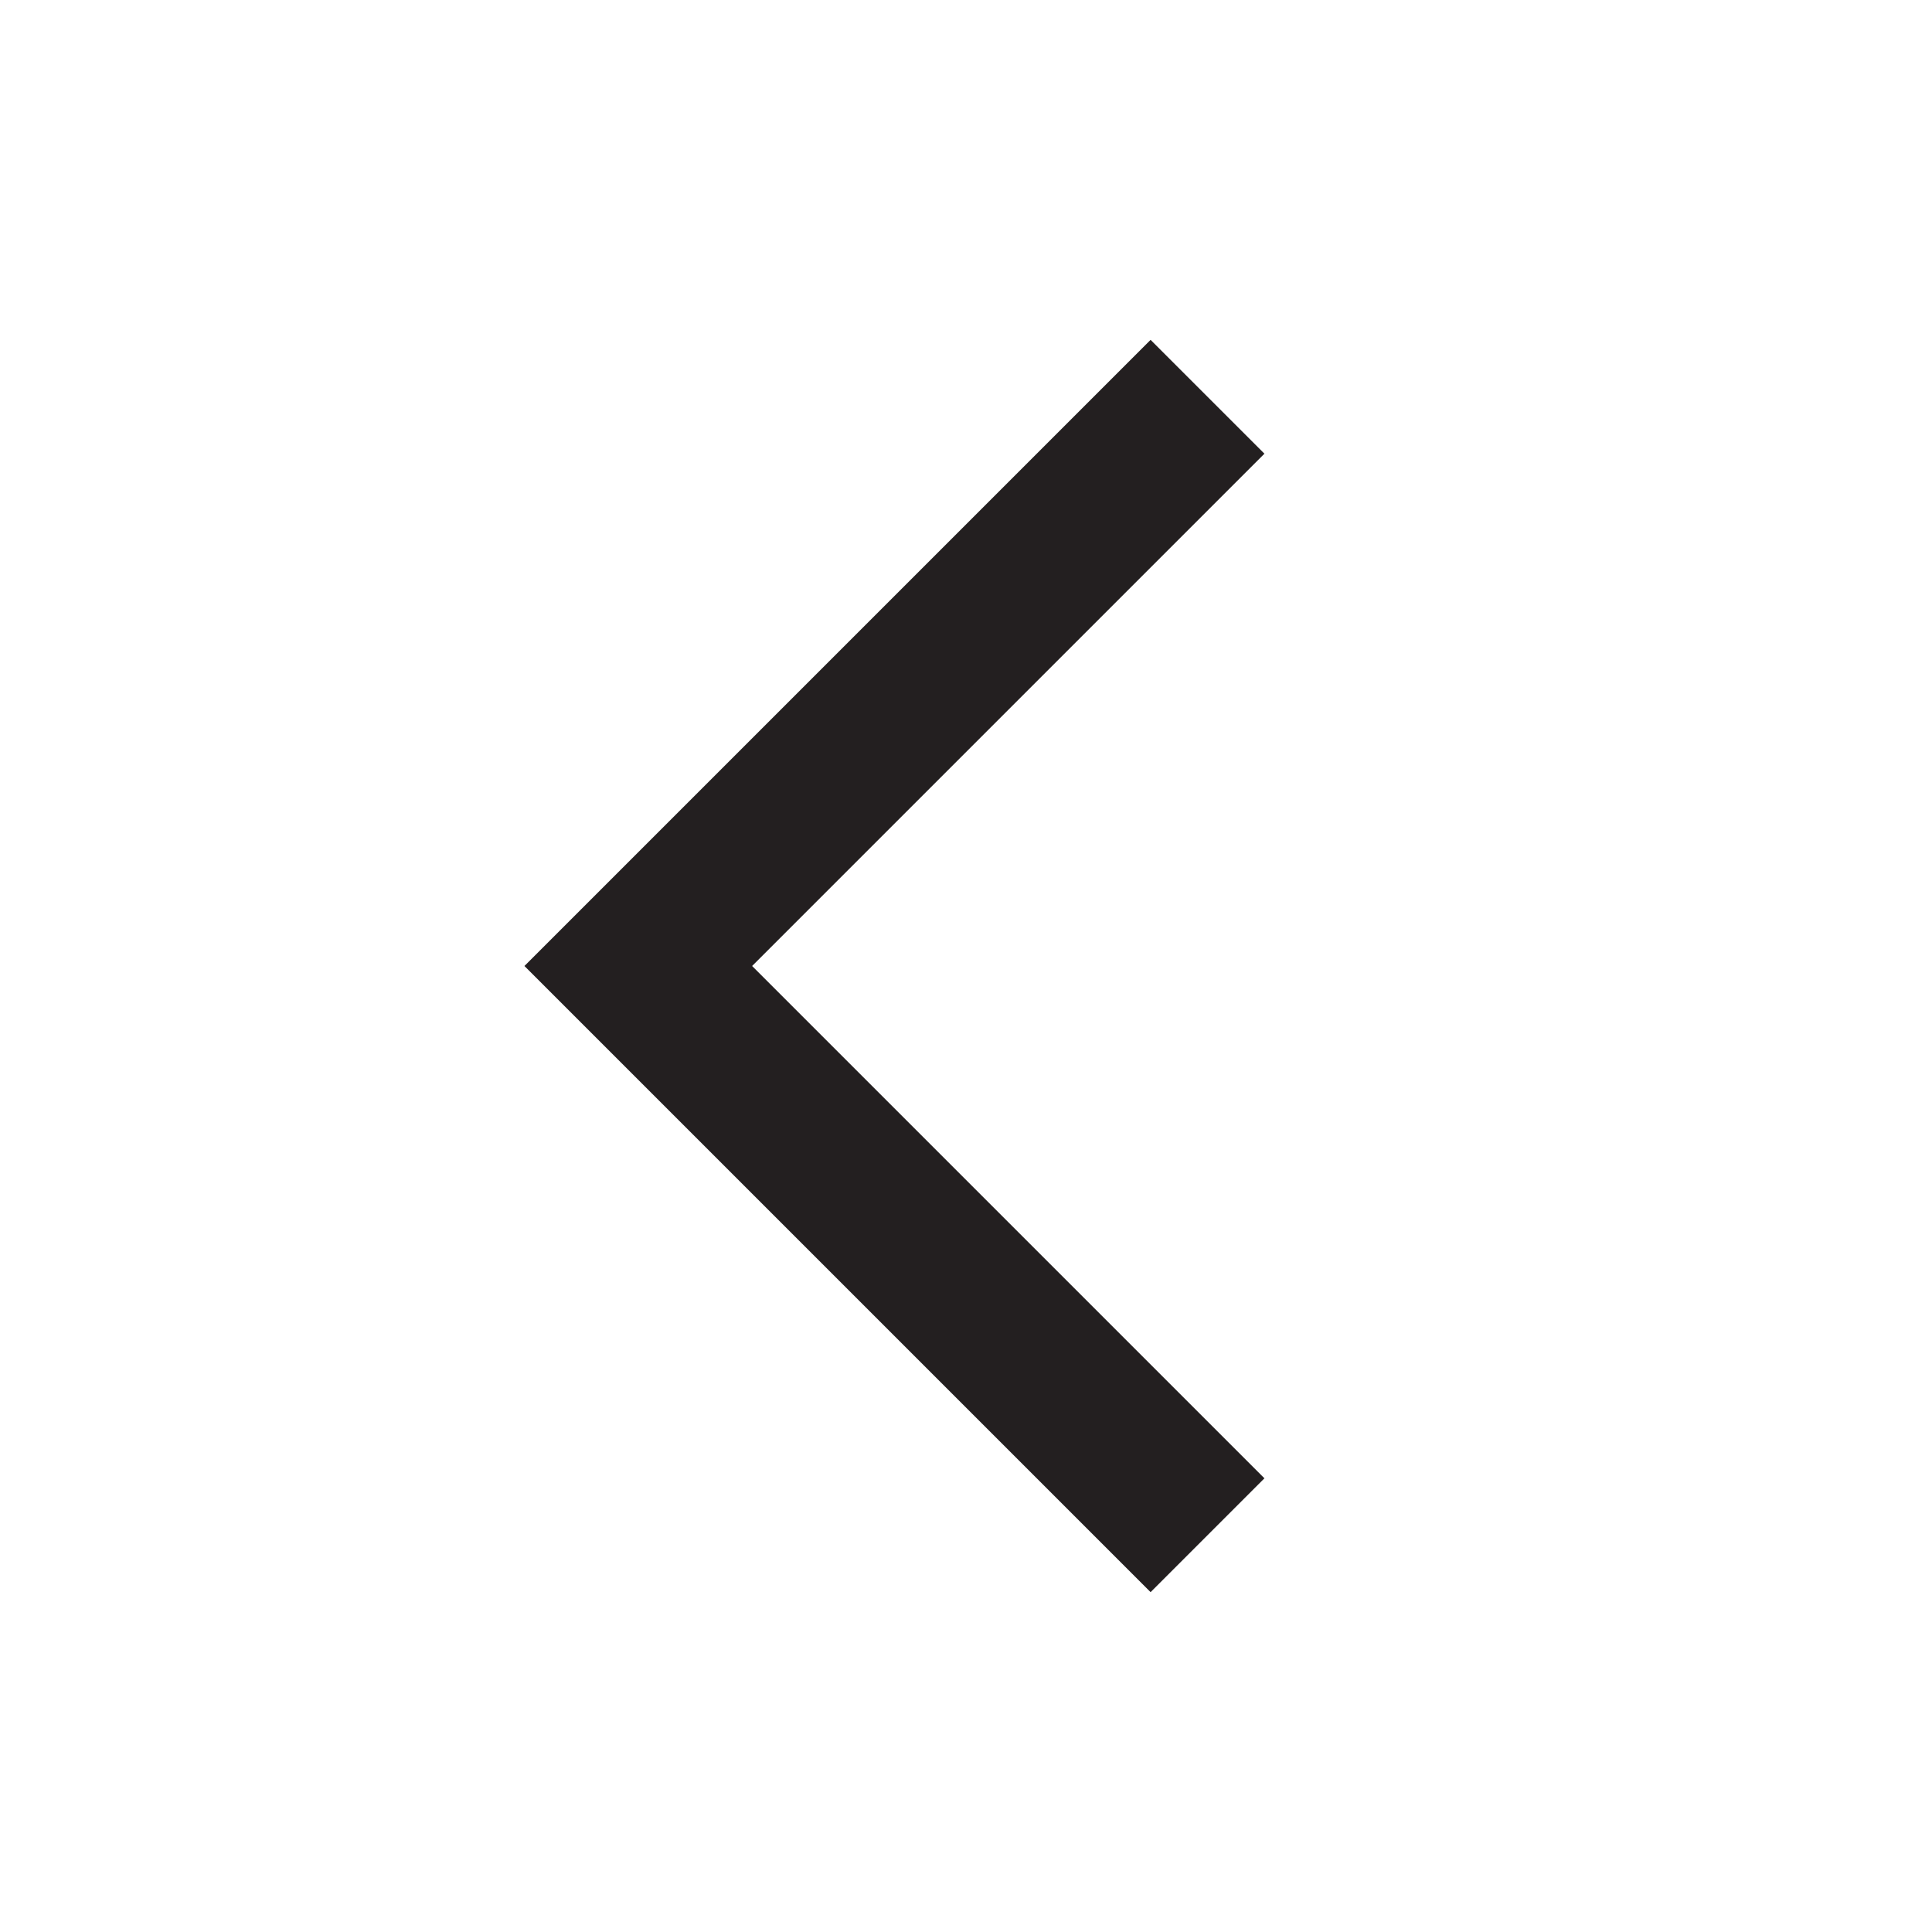
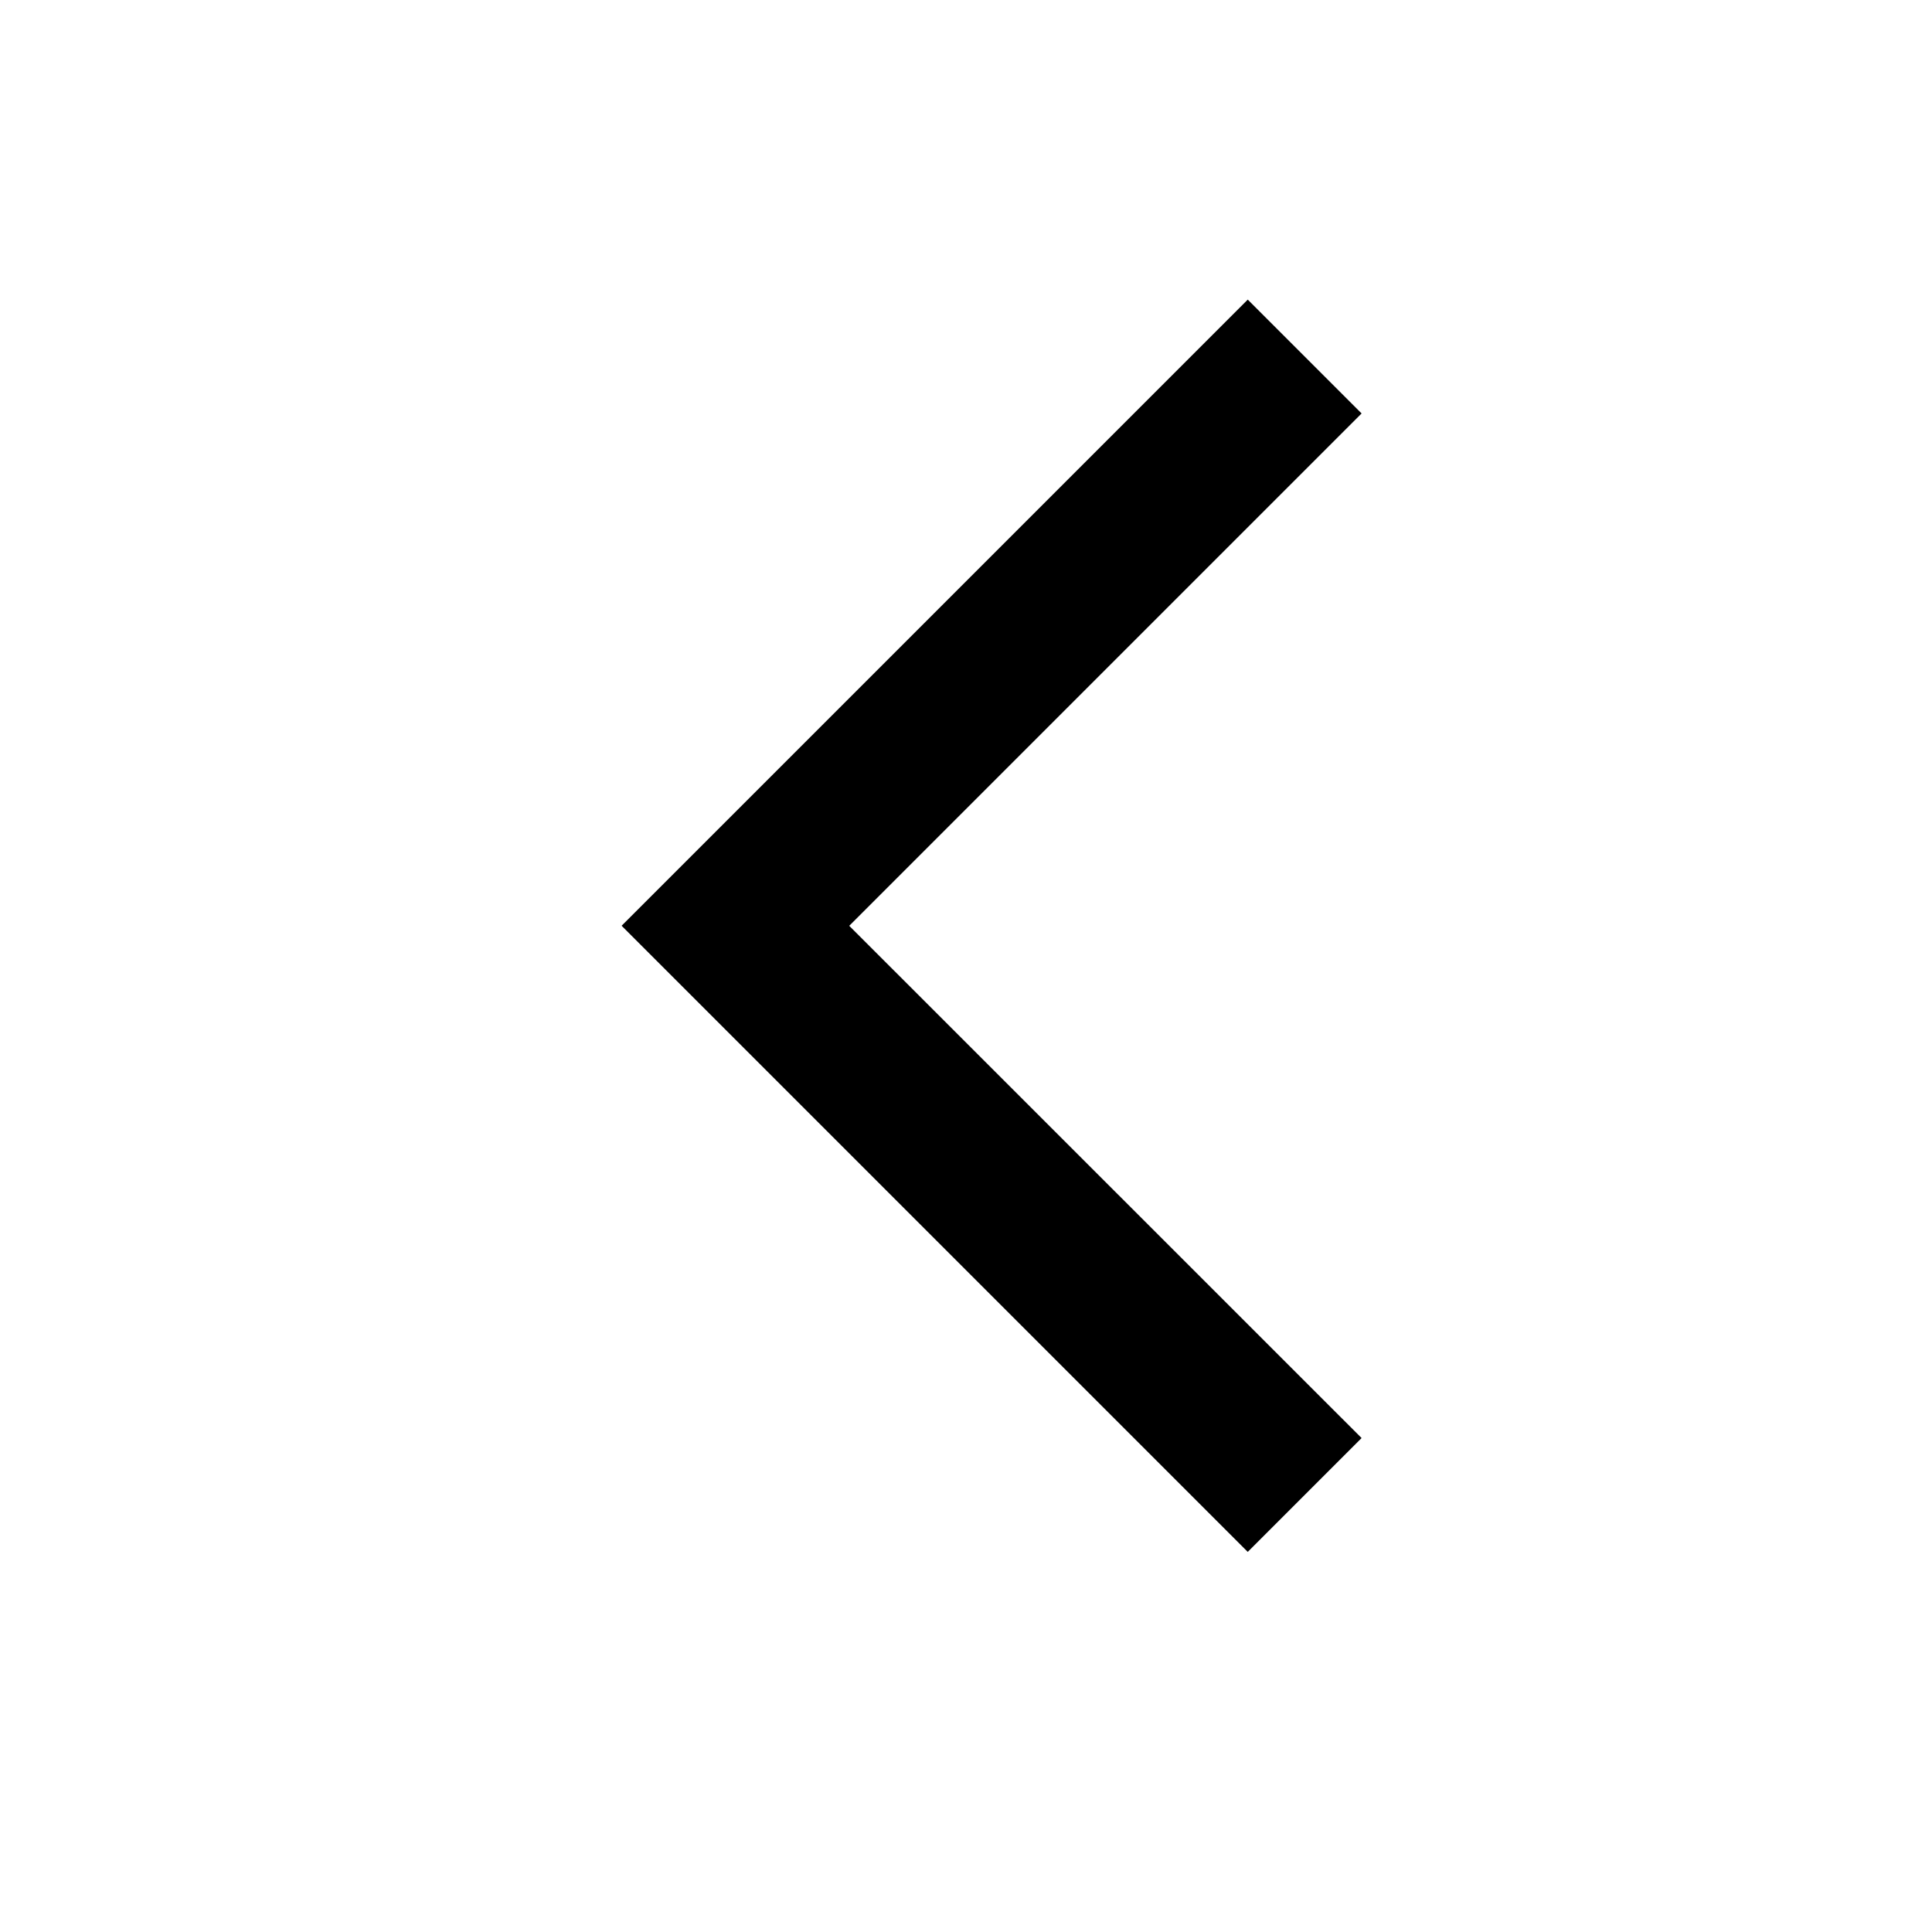
<svg xmlns="http://www.w3.org/2000/svg" viewBox="0 0 24 24" version="1.1">
-   <g id="arrow_left" stroke="none" stroke-width="1" fill="none" fill-rule="evenodd">
-     <polyline id="Path" stroke="#231F20" stroke-width="2" transform="translate(15, 12) rotate(-135) translate(-15, -12) " points="10 7 20 7 20 17" />
+   <g id="arrow_left" stroke="none" stroke-width="1" fill-rule="evenodd">
+     <polygon id="Path" fill-rule="nonzero" transform="translate(15.5, 11.5) rotate(-135) translate(-15.5, -11.5) " points="21 6 21 17 19 17 19 7.999 10 8 10 6" />
  </g>
</svg>
